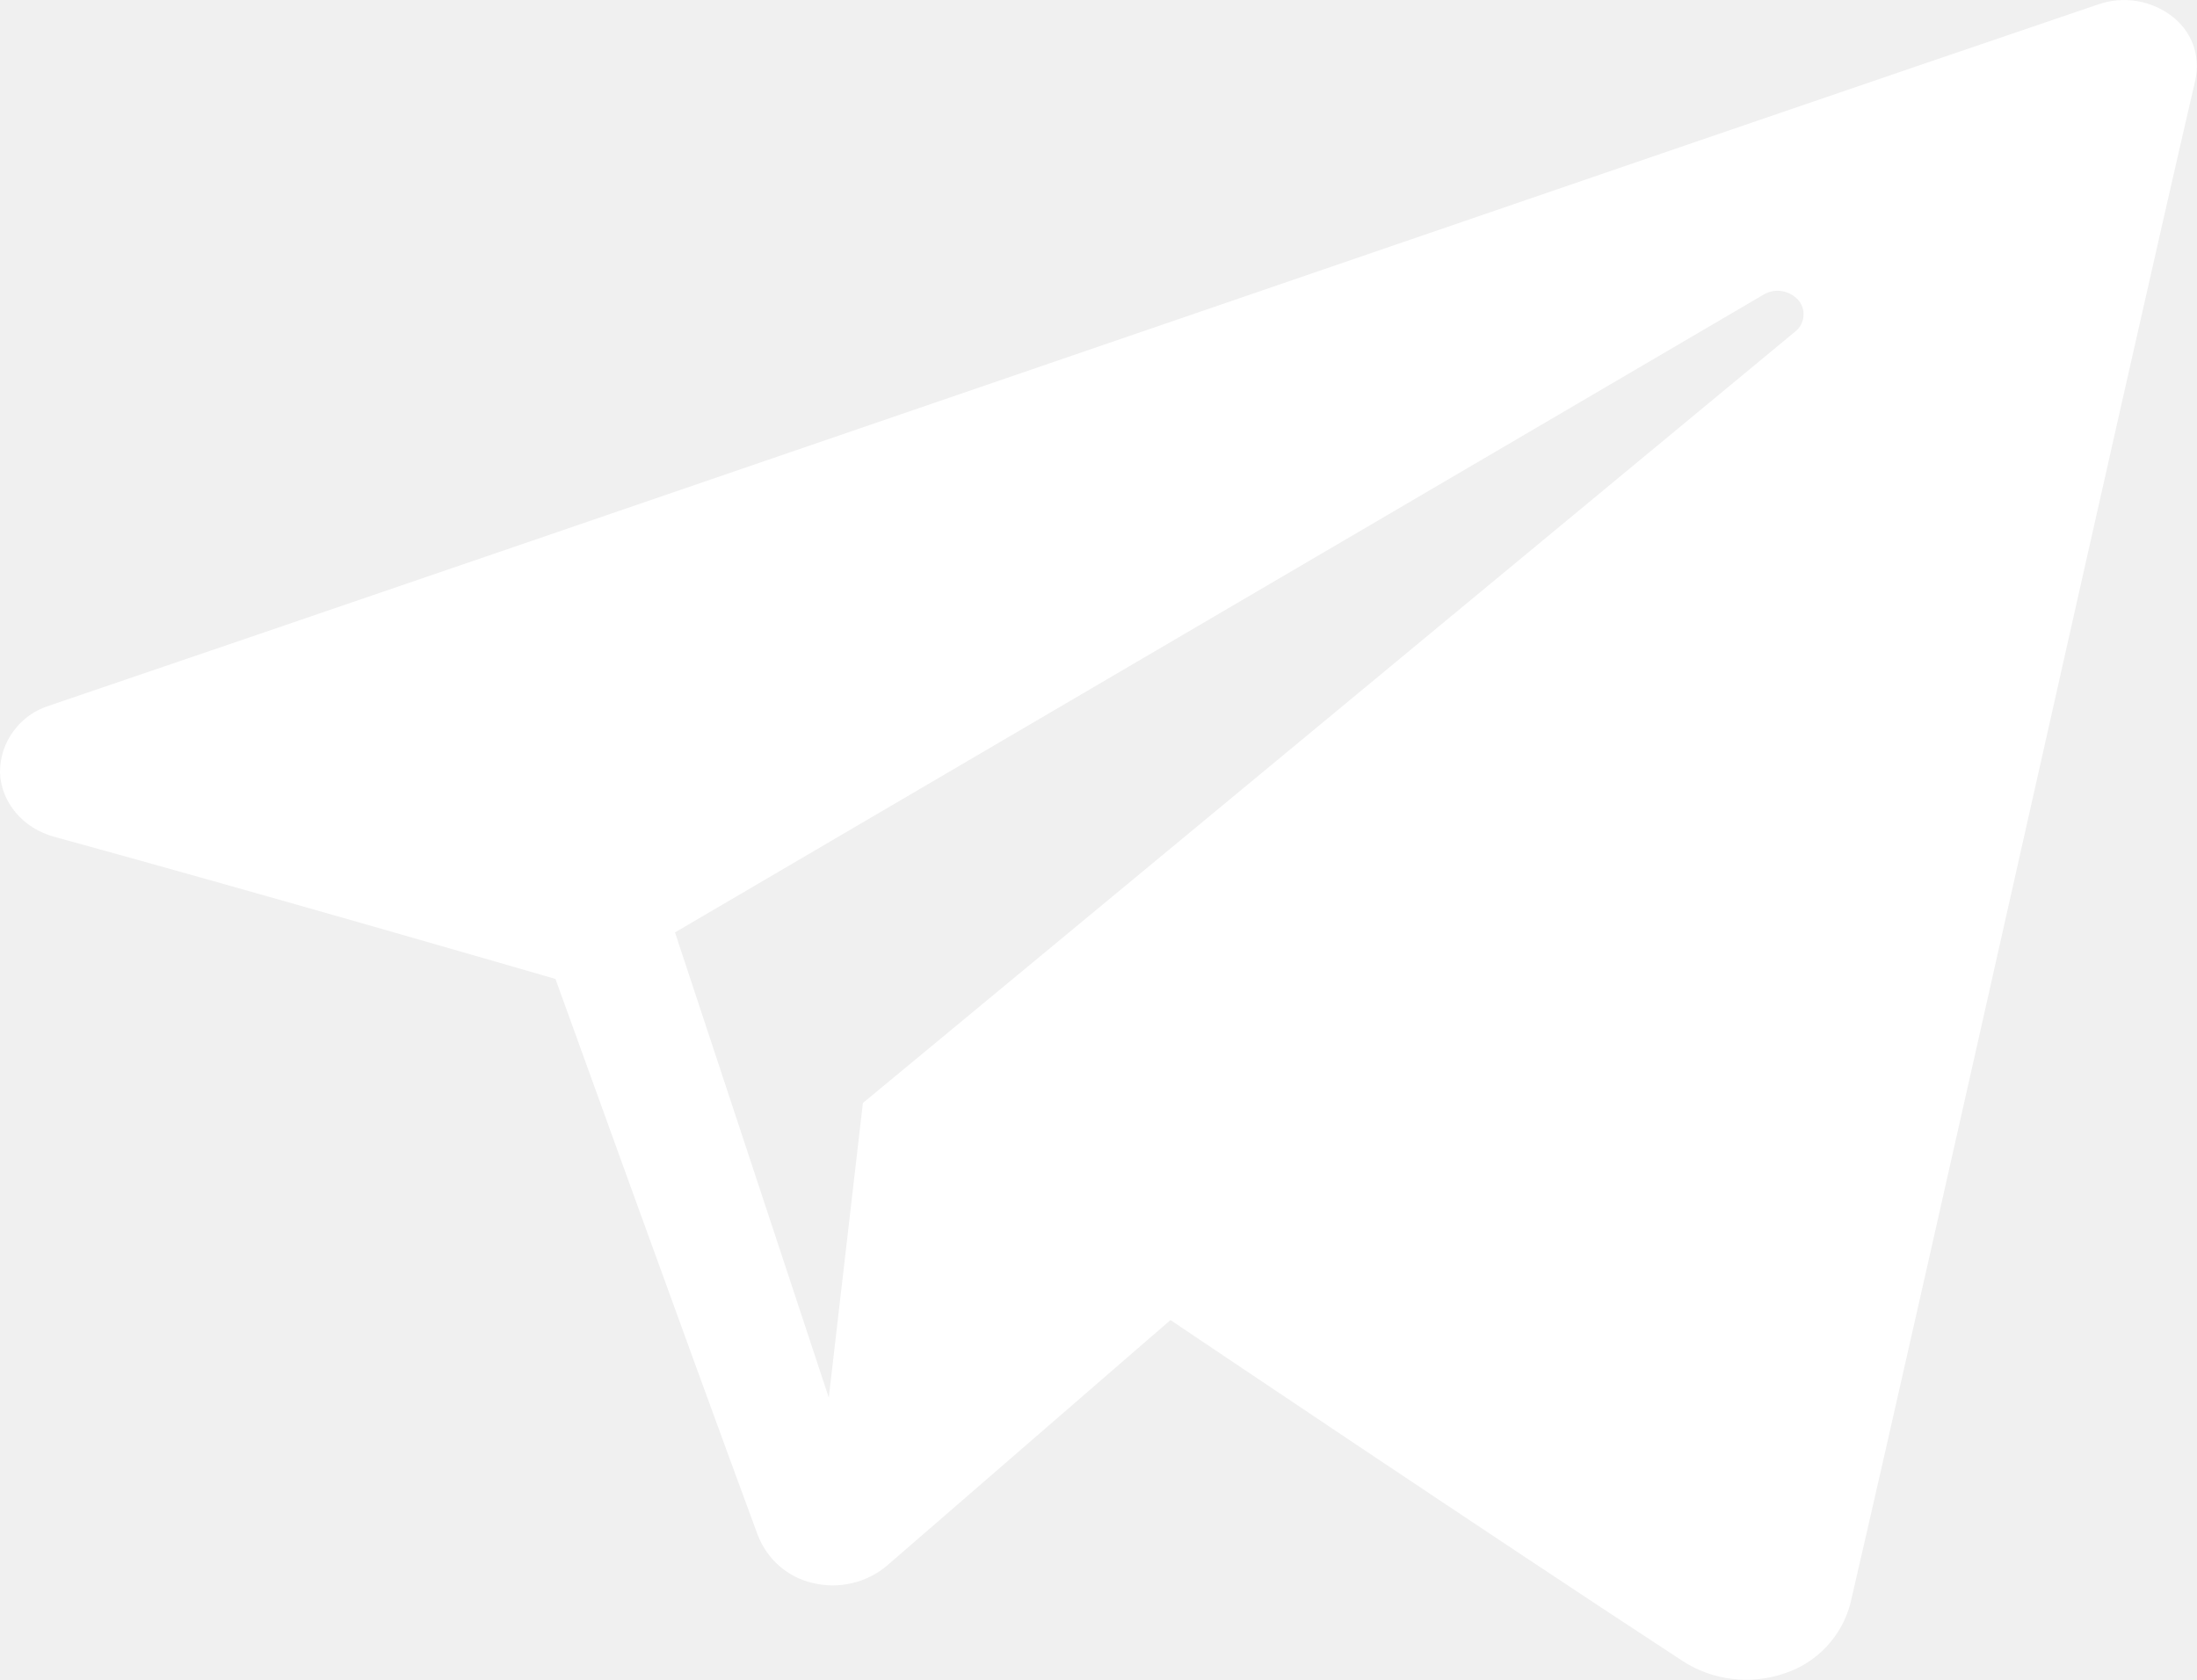
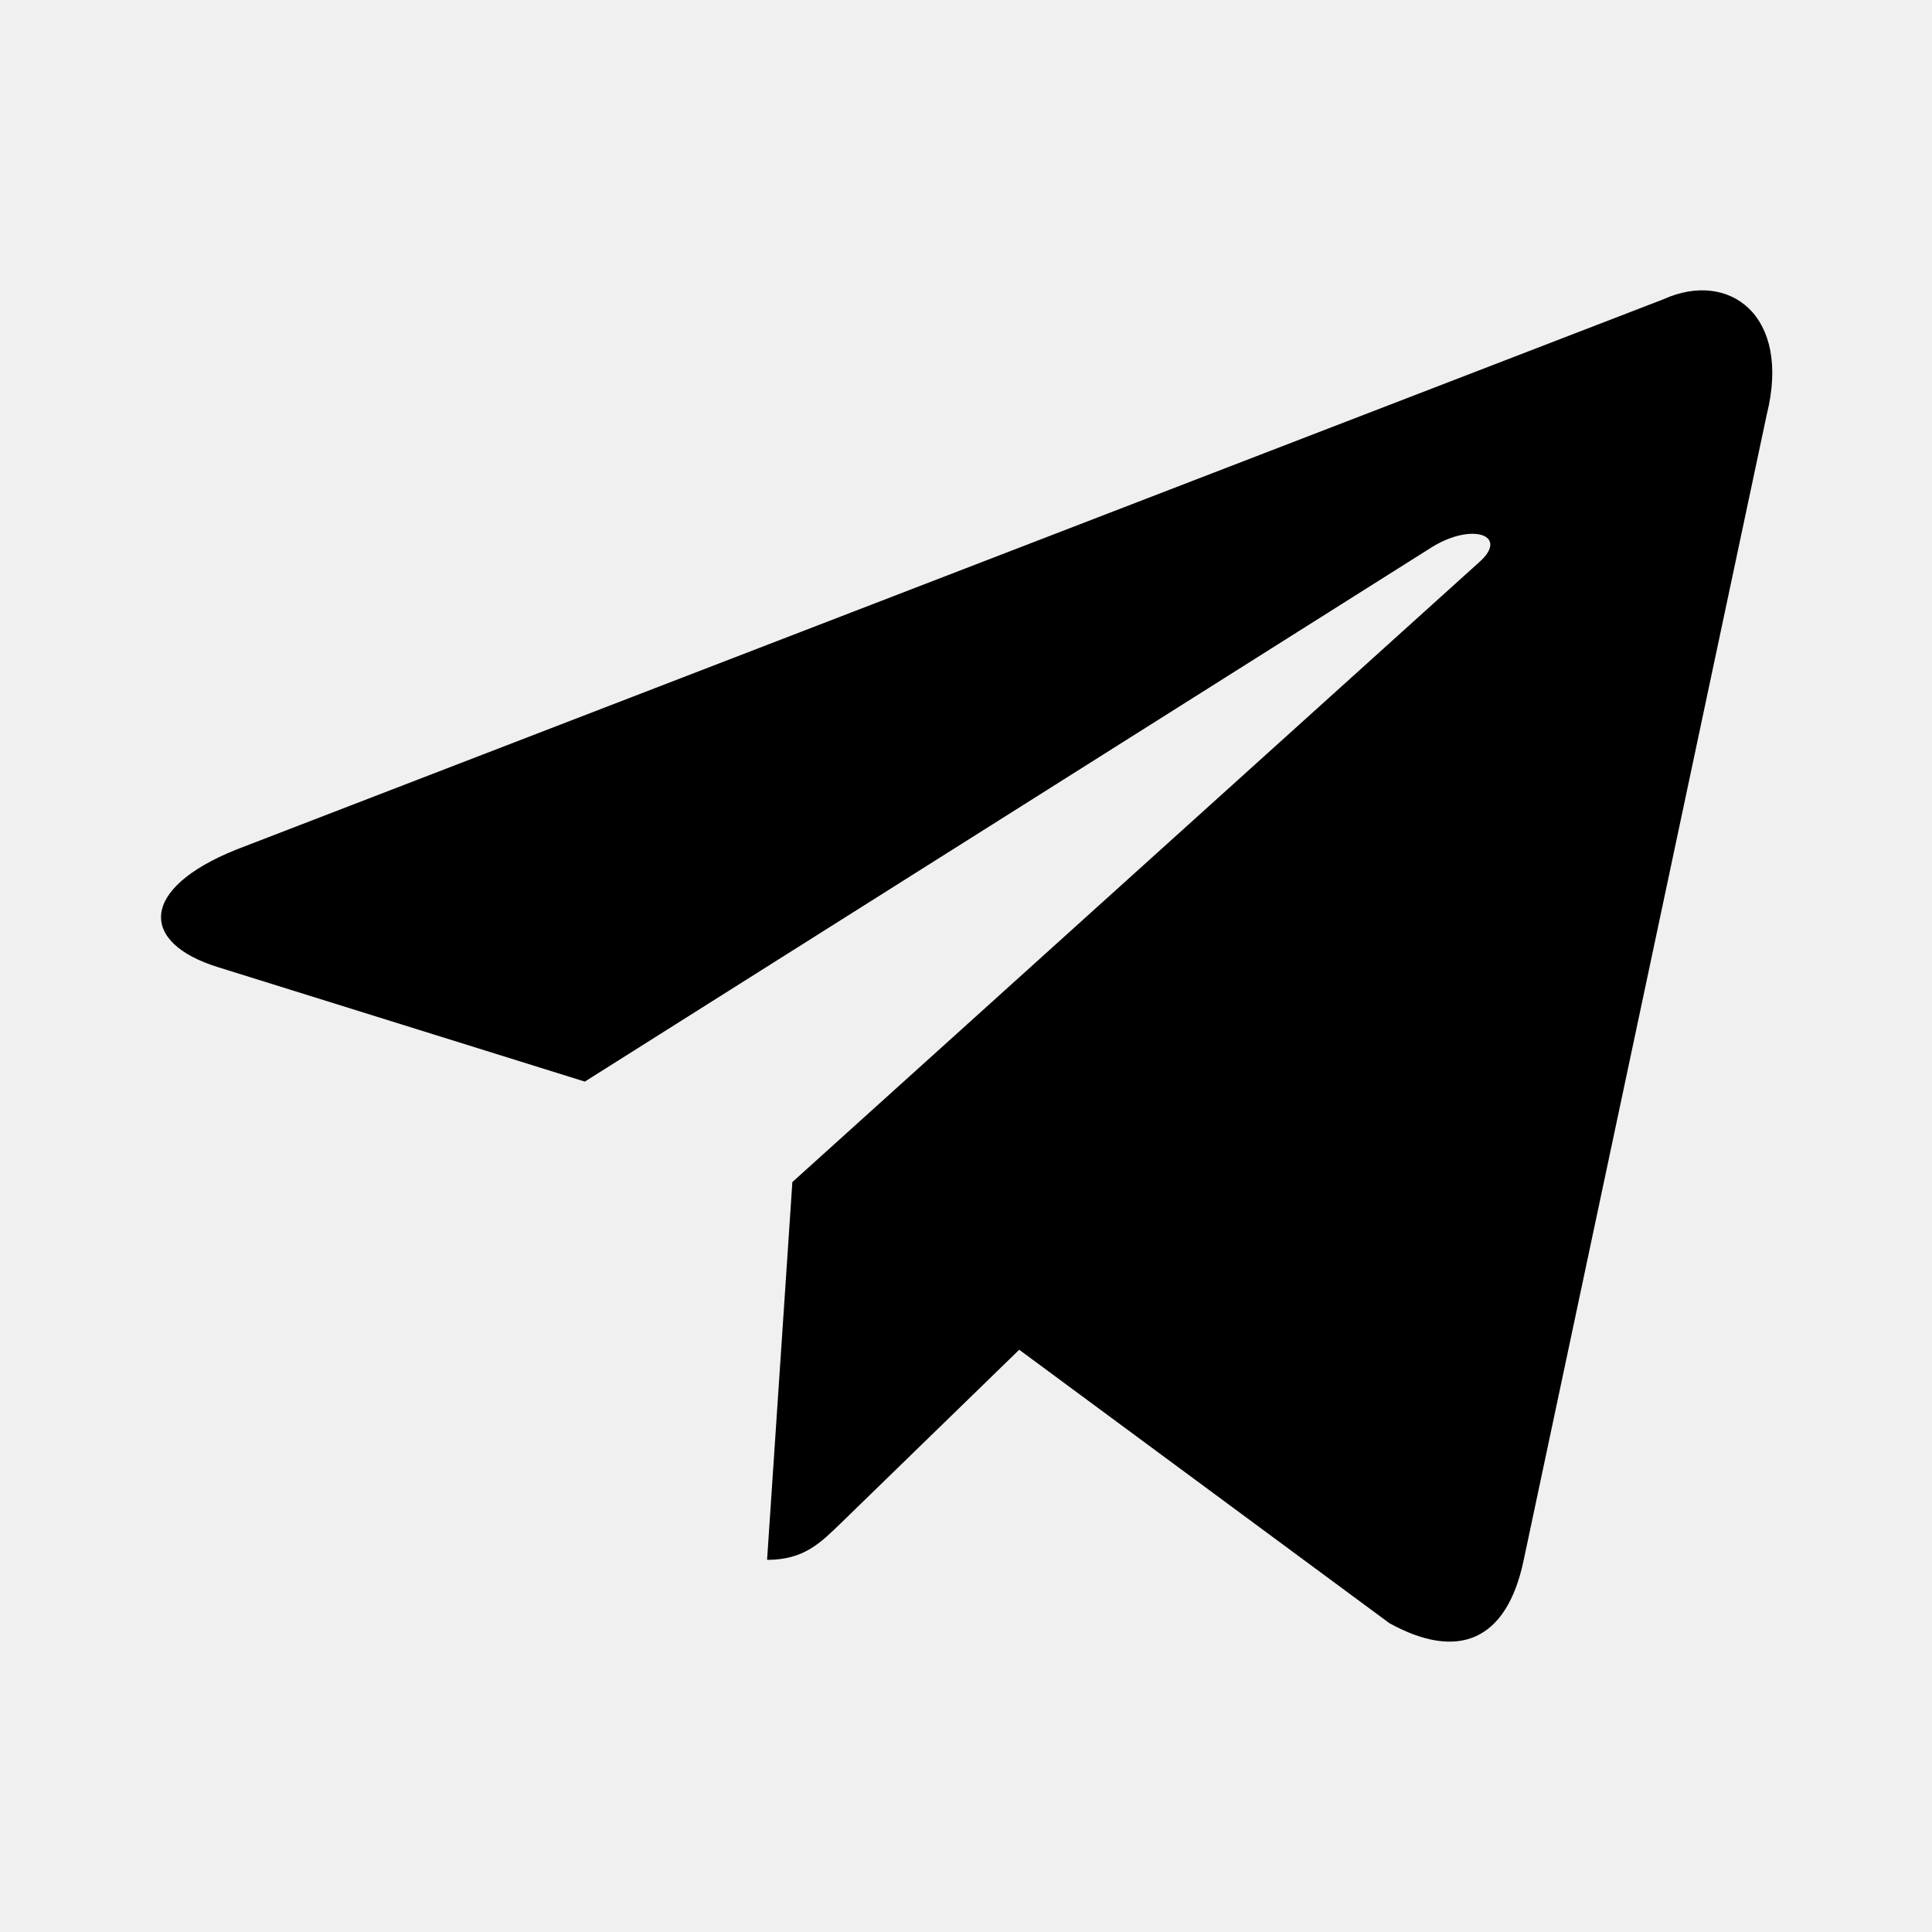
- <svg xmlns="http://www.w3.org/2000/svg" width="17" height="13" viewBox="0 0 17 13" fill="none">
-   <path fill-rule="evenodd" clip-rule="evenodd" d="M13.022 12.856C13.137 12.93 13.267 12.977 13.403 12.993C13.539 13.01 13.677 12.995 13.806 12.951C13.931 12.911 14.043 12.839 14.133 12.744C14.222 12.648 14.287 12.532 14.319 12.405C14.934 9.75 16.428 3.03 16.988 0.616C17.008 0.525 17.001 0.43 16.969 0.343C16.936 0.256 16.879 0.18 16.804 0.124C16.725 0.064 16.631 0.024 16.533 0.008C16.434 -0.008 16.333 0.001 16.239 0.033C13.27 1.04 4.123 4.19 0.384 5.46C0.272 5.494 0.175 5.562 0.106 5.656C0.036 5.75 -0.001 5.863 8.45921e-06 5.98C0.009 6.21 0.177 6.41 0.42 6.476C2.097 6.936 4.298 7.576 4.298 7.576C4.298 7.576 5.326 10.426 5.862 11.876C5.897 11.969 5.954 12.052 6.028 12.117C6.103 12.183 6.192 12.229 6.289 12.251C6.389 12.275 6.493 12.276 6.593 12.252C6.693 12.229 6.786 12.182 6.864 12.116L9.057 10.216C9.057 10.216 11.587 11.919 13.022 12.856ZM5.223 7.216L6.413 10.816L6.677 8.536L13.891 2.566C13.909 2.552 13.924 2.534 13.935 2.514C13.946 2.494 13.953 2.471 13.955 2.448C13.957 2.426 13.955 2.402 13.948 2.381C13.941 2.359 13.929 2.338 13.914 2.321C13.881 2.285 13.837 2.261 13.788 2.253C13.74 2.245 13.691 2.254 13.648 2.279L5.223 7.216Z" fill="white" />
+ <svg xmlns="http://www.w3.org/2000/svg" fill="#000000" width="800px" height="800px" viewBox="0 0 24 24">
+   <path d="m20.665 3.717-17.73 6.837c-1.21.486-1.203 1.161-.222 1.462l4.552 1.42 10.532-6.645c.498-.303.953-.14.579.192l-8.533 7.701h-.002l.002.001-.314 4.692c.46 0 .663-.211.921-.46l2.211-2.15 4.599 3.397c.848.467 1.457.227 1.668-.785l3.019-14.228c.309-1.239-.473-1.8-1.282-1.434z" />
</svg>
